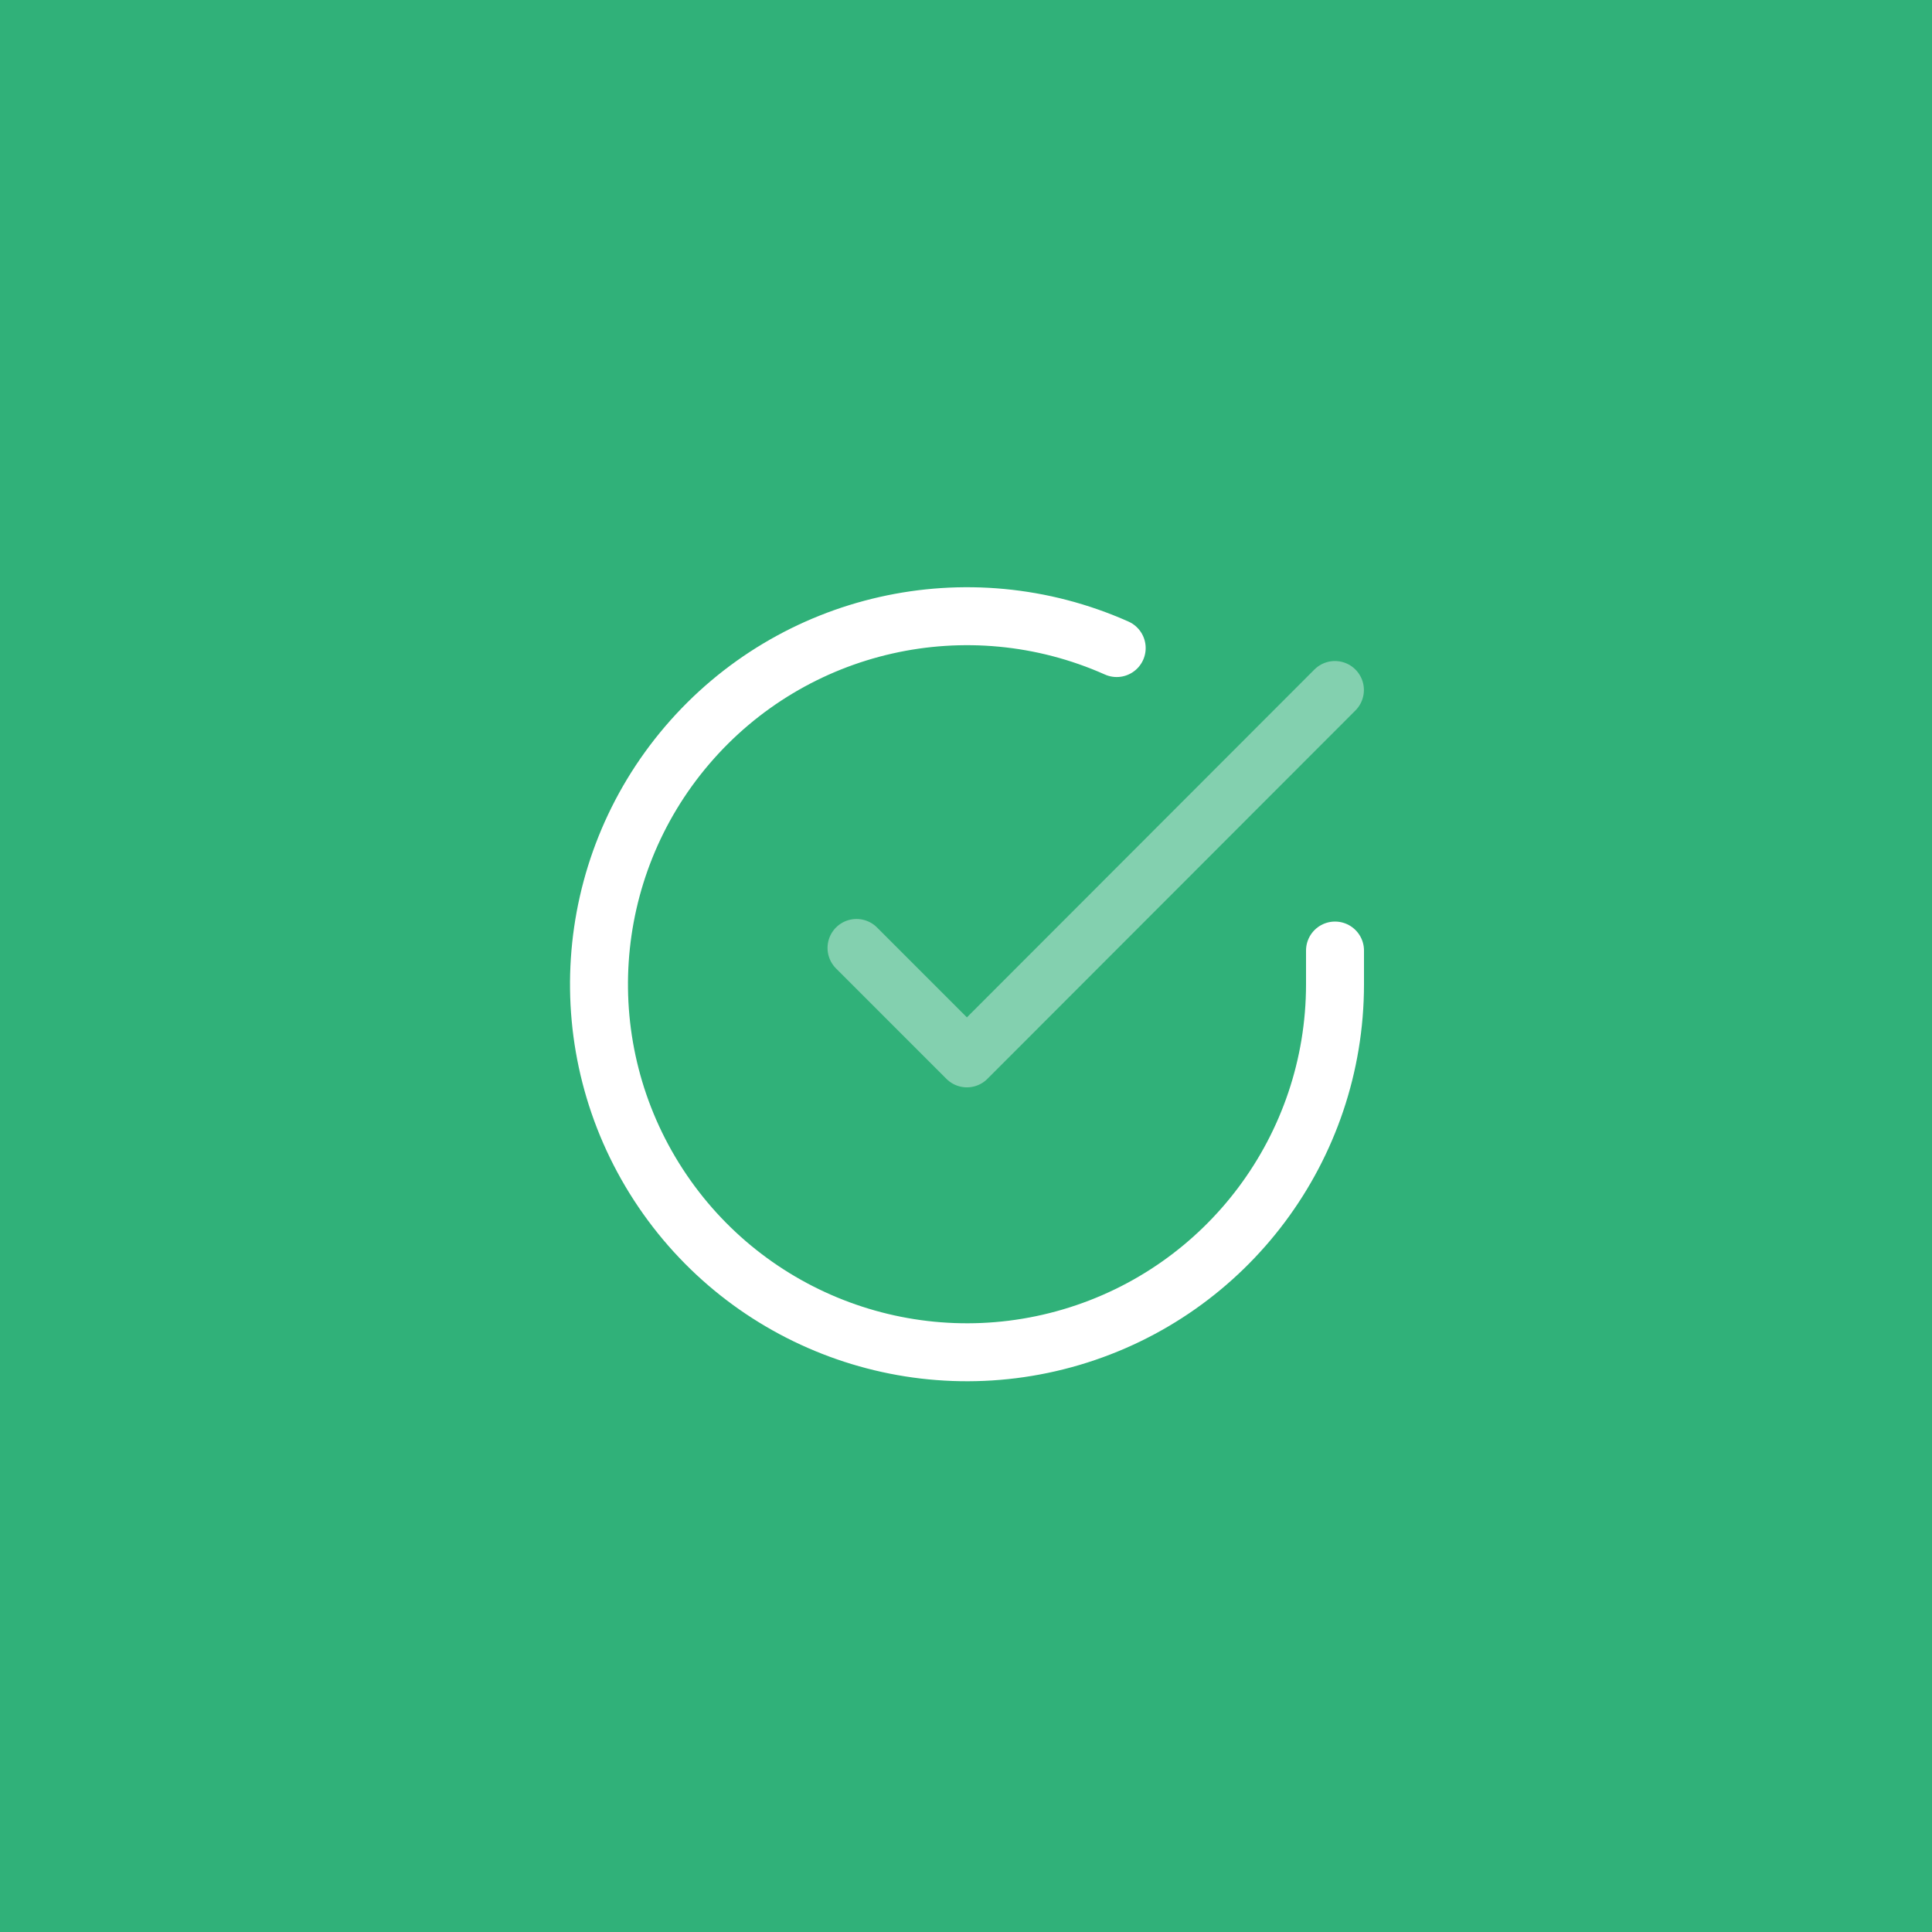
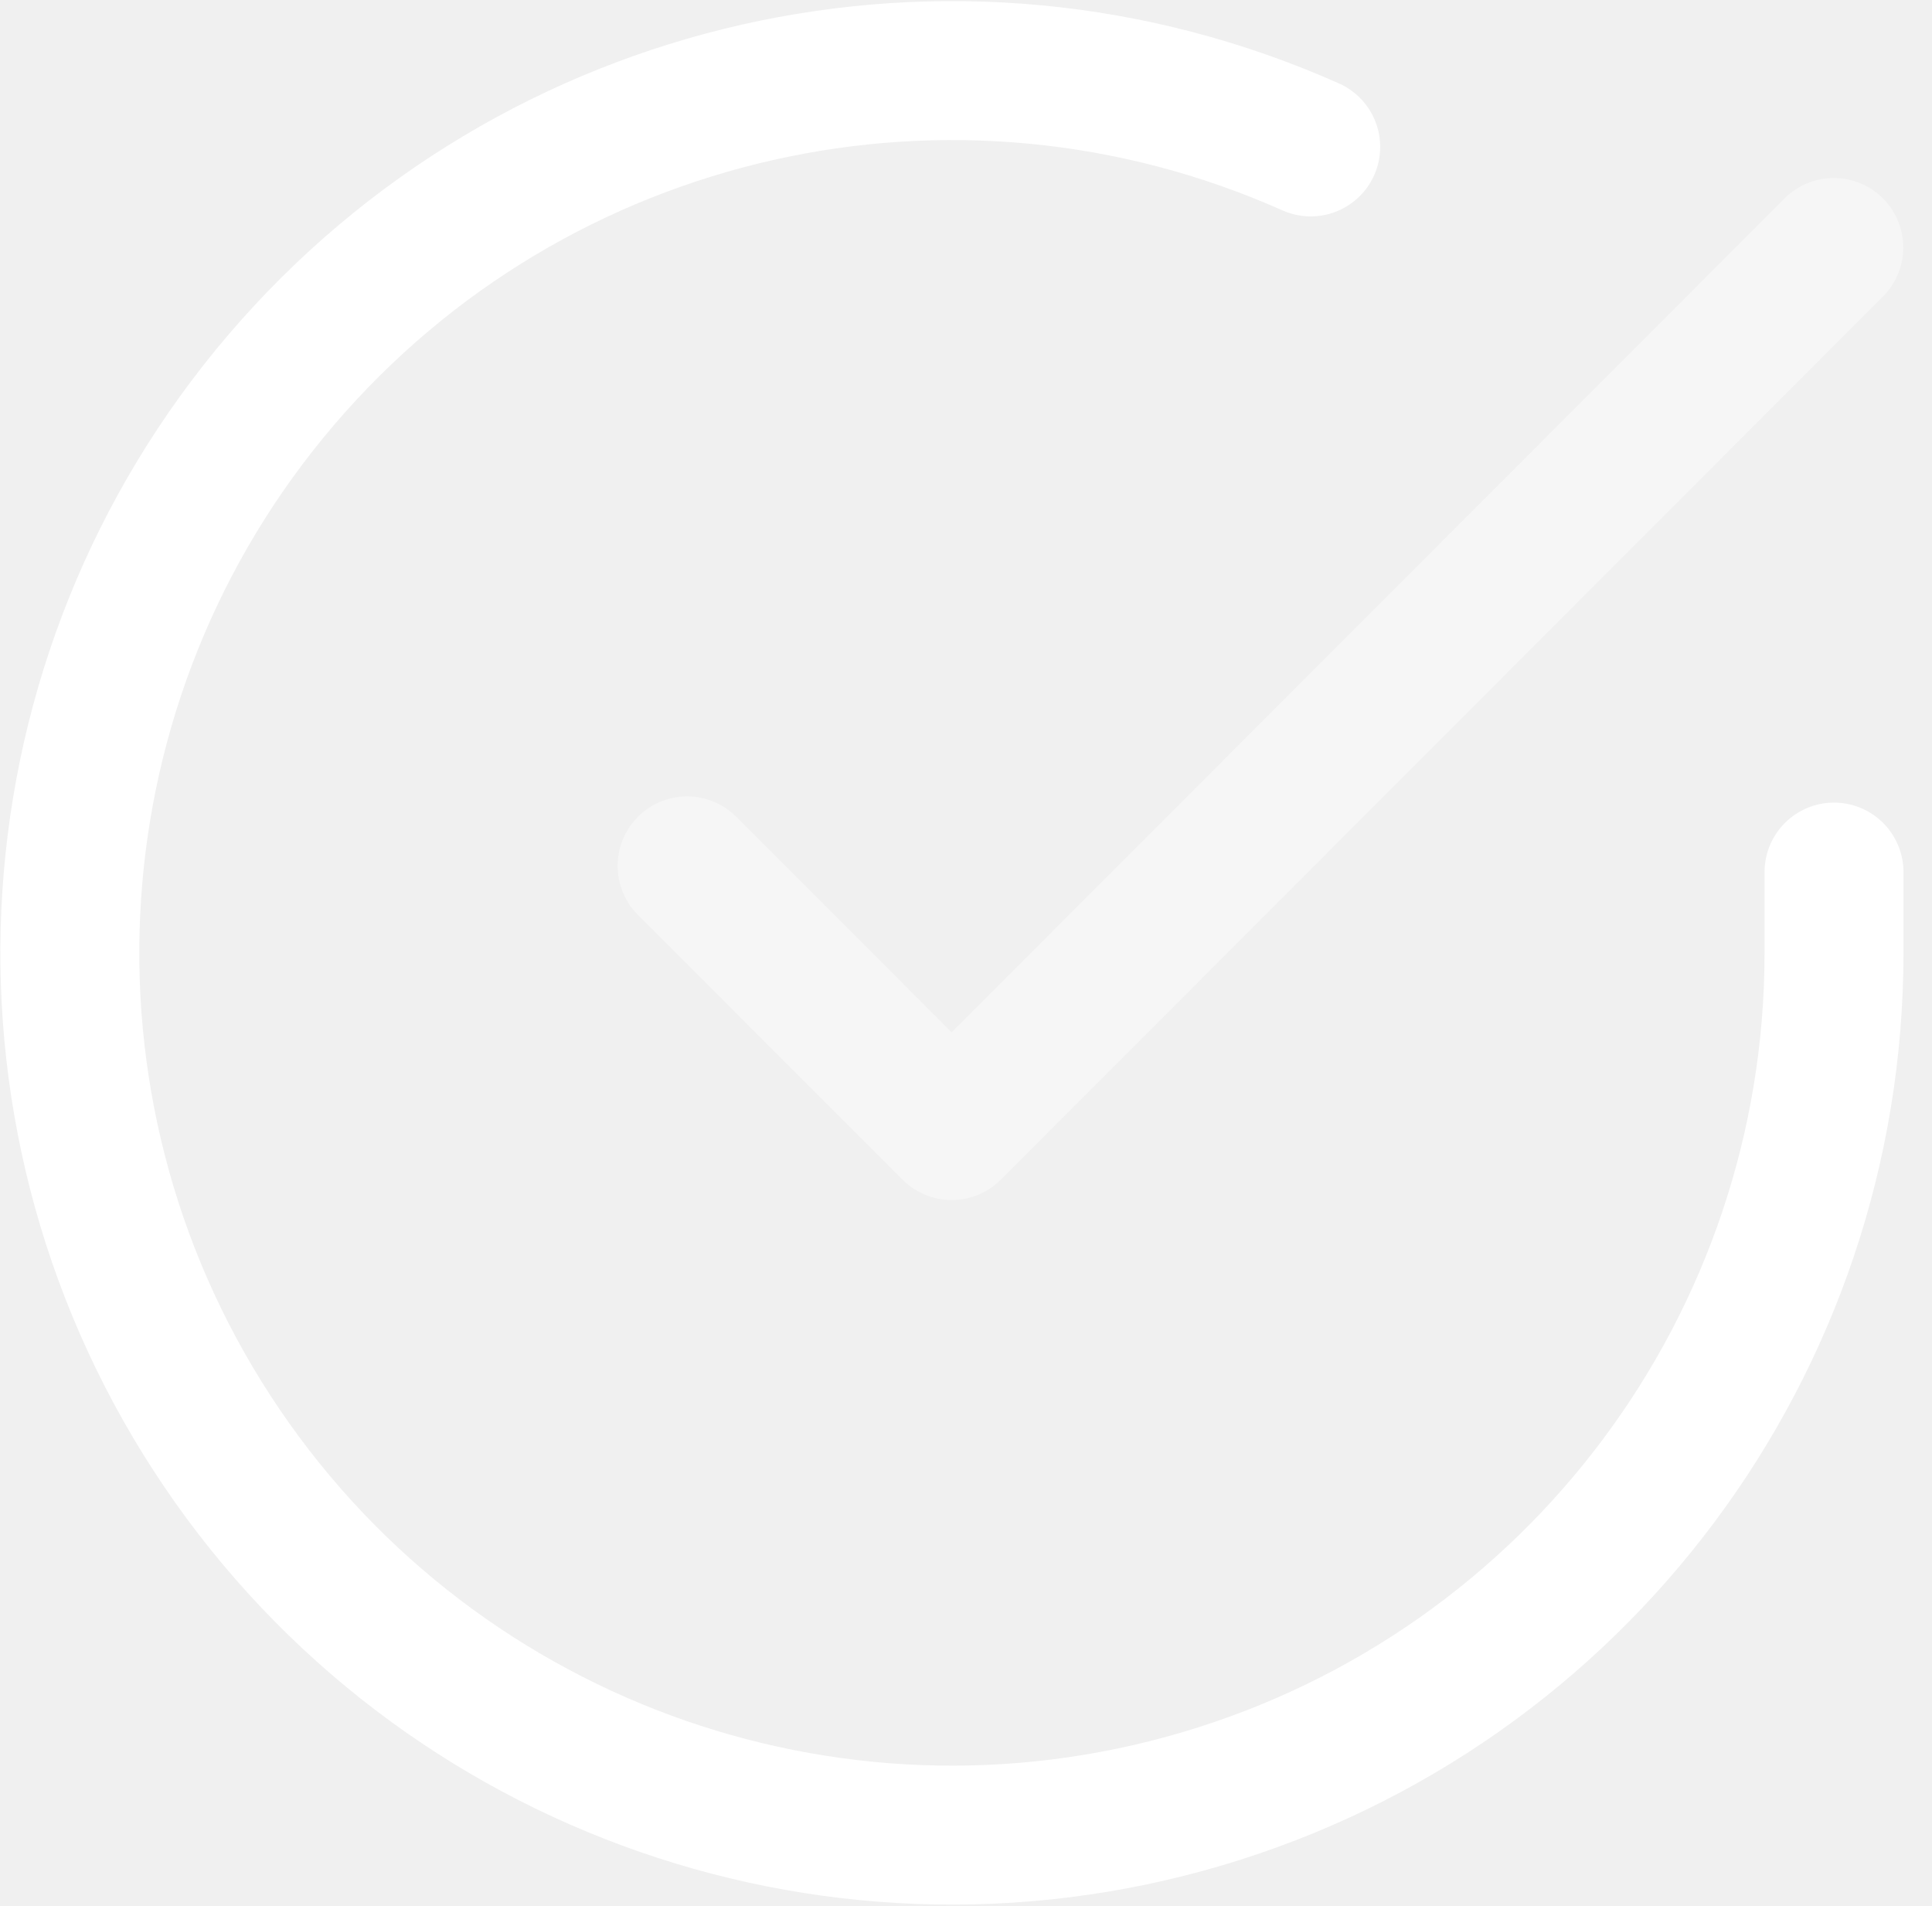
- <svg xmlns="http://www.w3.org/2000/svg" width="100" height="100" viewBox="0 0 100 100">
-   <g id="Group_2" data-name="Group 2" transform="translate(-40 -40)">
-     <g id="Group_1" data-name="Group 1" transform="translate(40 40)">
-       <rect id="Rectangle" width="100" height="100" fill="#30b179" />
-     </g>
-     <g id="check-circle" transform="translate(71 71)">
-       <path id="Path" d="M38.1,17.307v1.752A19.048,19.048,0,1,1,26.8,1.65" transform="translate(0 0.893)" fill="none" stroke="#fff" stroke-linecap="round" stroke-linejoin="round" stroke-miterlimit="10" stroke-width="3" />
-       <path id="Path-2" data-name="Path" stroke="#fff" d="M24.762,0,5.714,19.067,0,13.352" fill="none" transform="translate(13.333 4.714)" stroke-linecap="round" stroke-linejoin="round" stroke-miterlimit="10" stroke-width="3" opacity="0.4" />
-     </g>
+ <svg xmlns="http://www.w3.org/2000/svg" width="41.72" height="41.146" viewBox="0 0 41.72 41.146">
+   <g id="check-circle" transform="translate(1.504 0.629)">
+     <path id="Path" d="M38.1,17.307v1.752A19.048,19.048,0,1,1,26.8,1.65" transform="translate(0 0.893)" fill="none" stroke="#fff" stroke-linecap="round" stroke-linejoin="round" stroke-miterlimit="10" stroke-width="3" />
+     <path id="Path-2" data-name="Path" stroke="#fff" d="M24.762,0,5.714,19.067,0,13.352" fill="none" transform="translate(13.333 4.714)" stroke-linecap="round" stroke-linejoin="round" stroke-miterlimit="10" stroke-width="3" opacity="0.4" />
  </g>
</svg>
